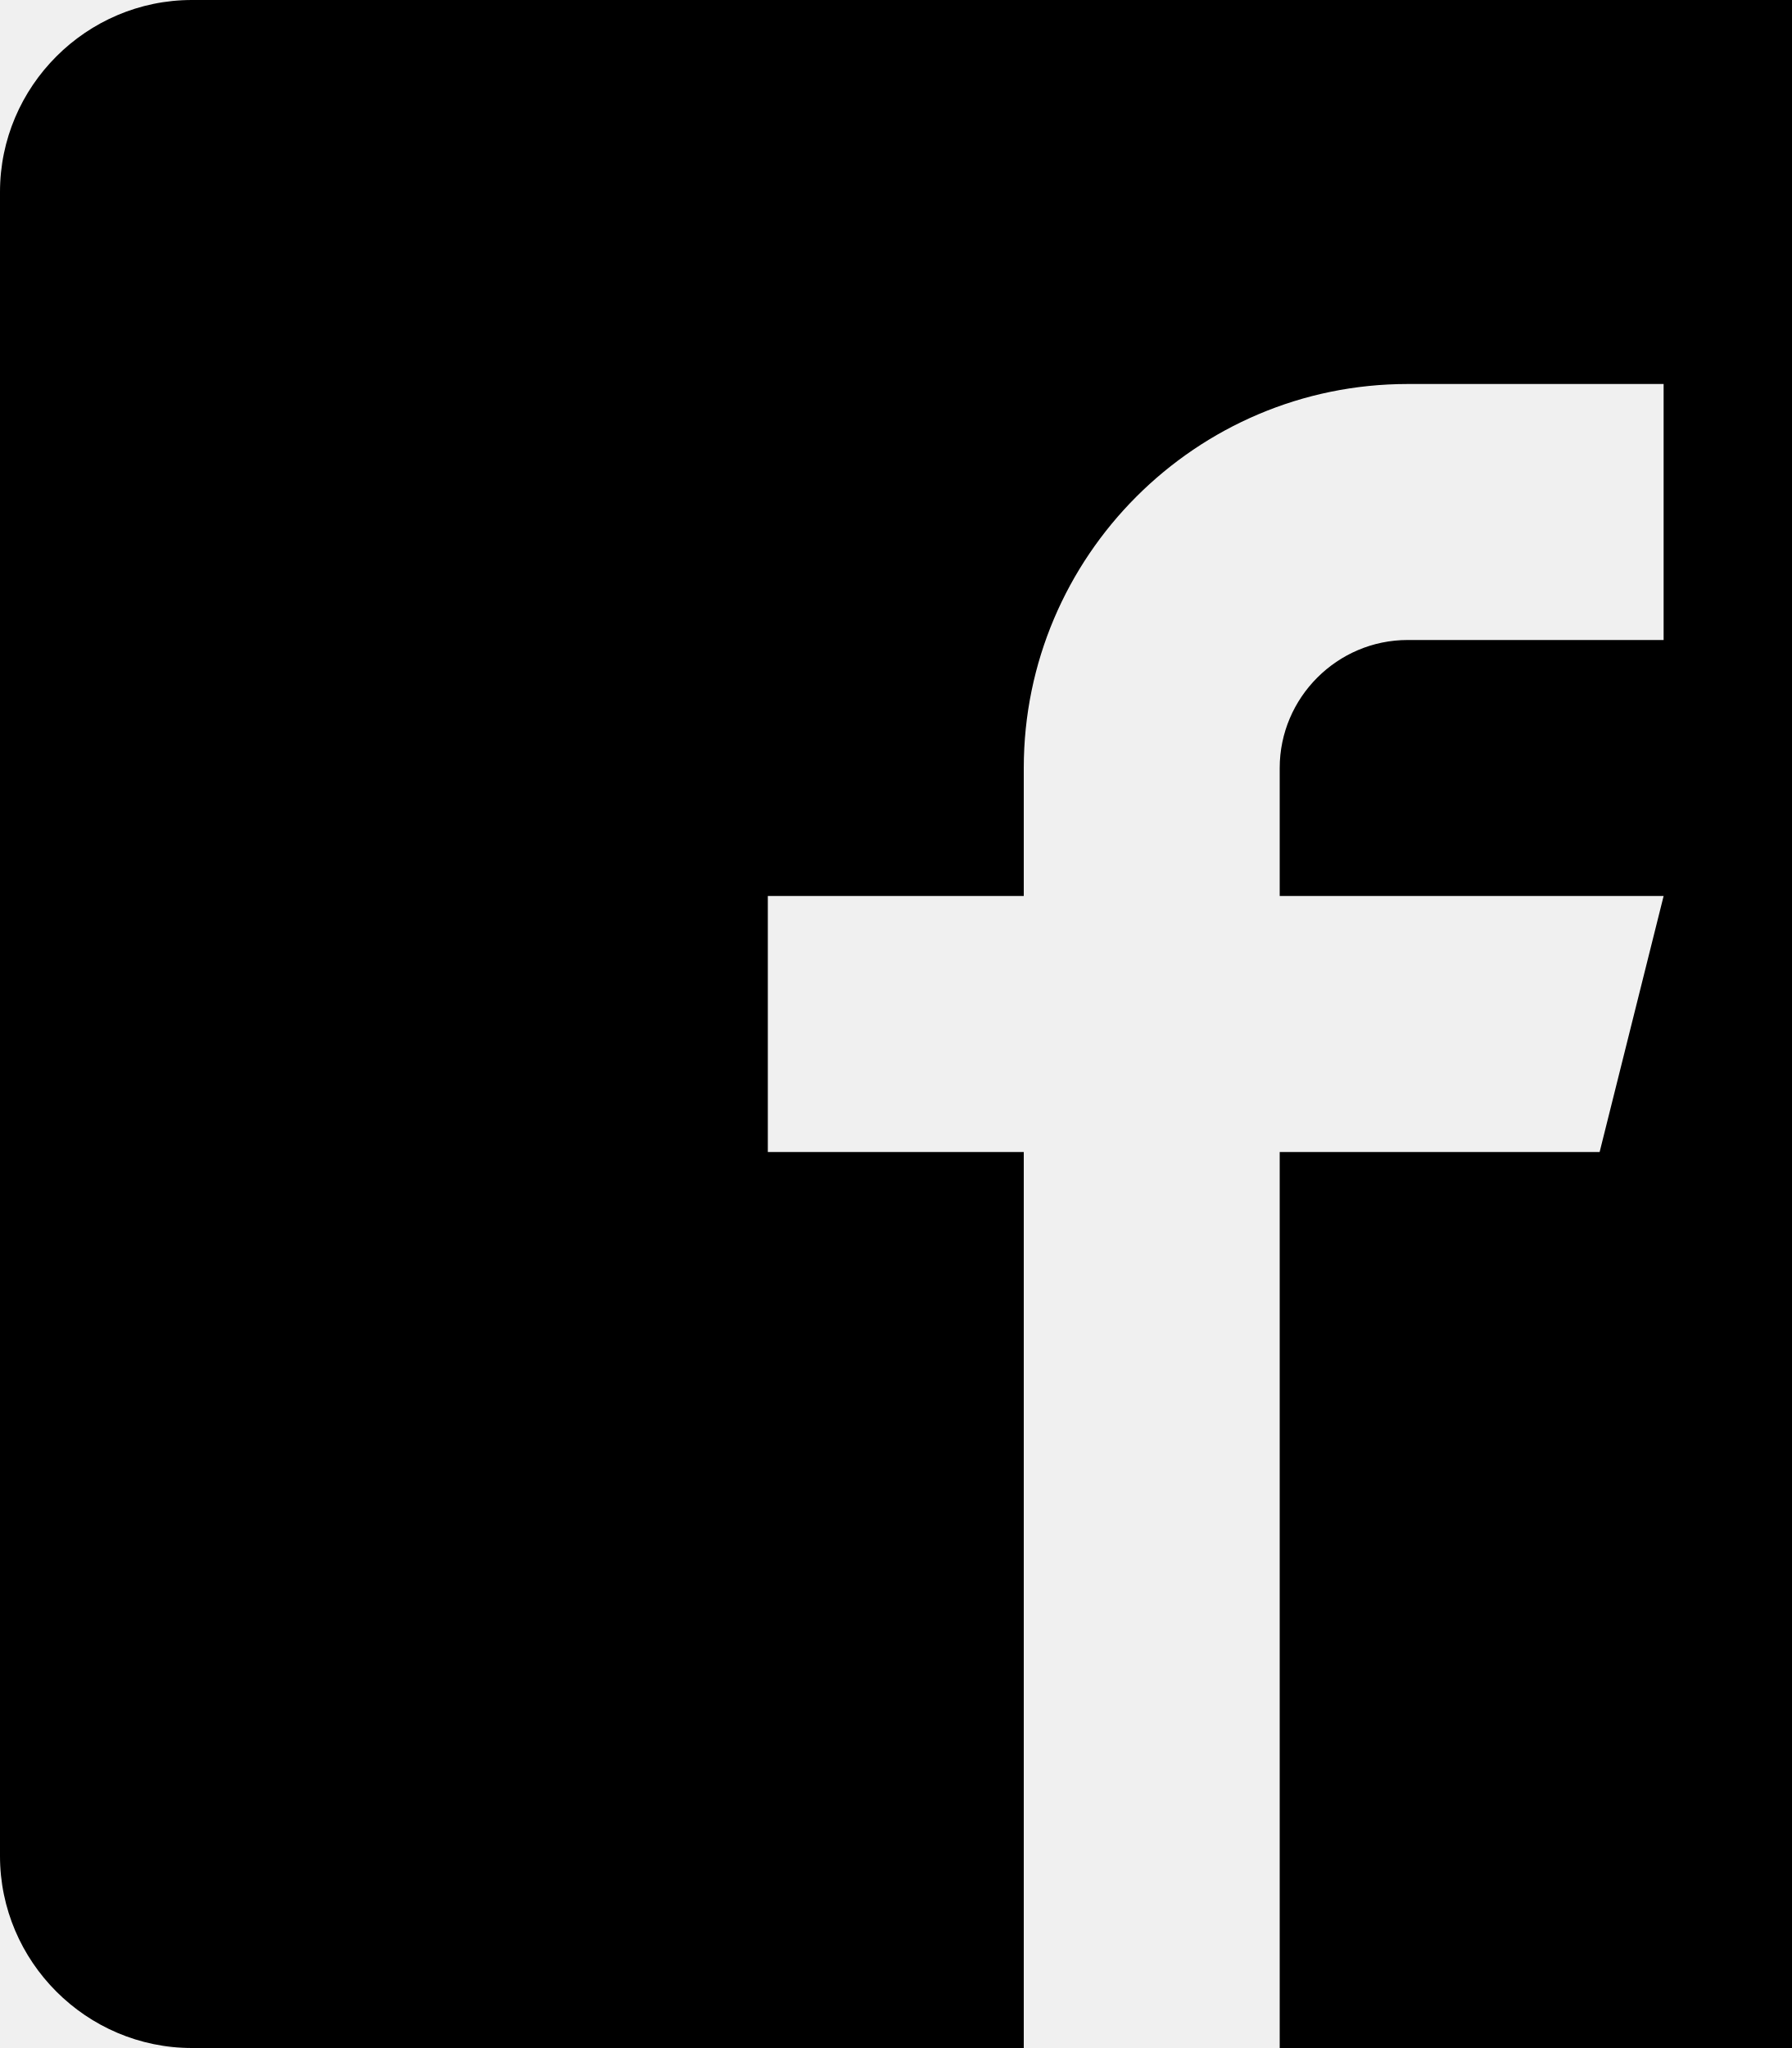
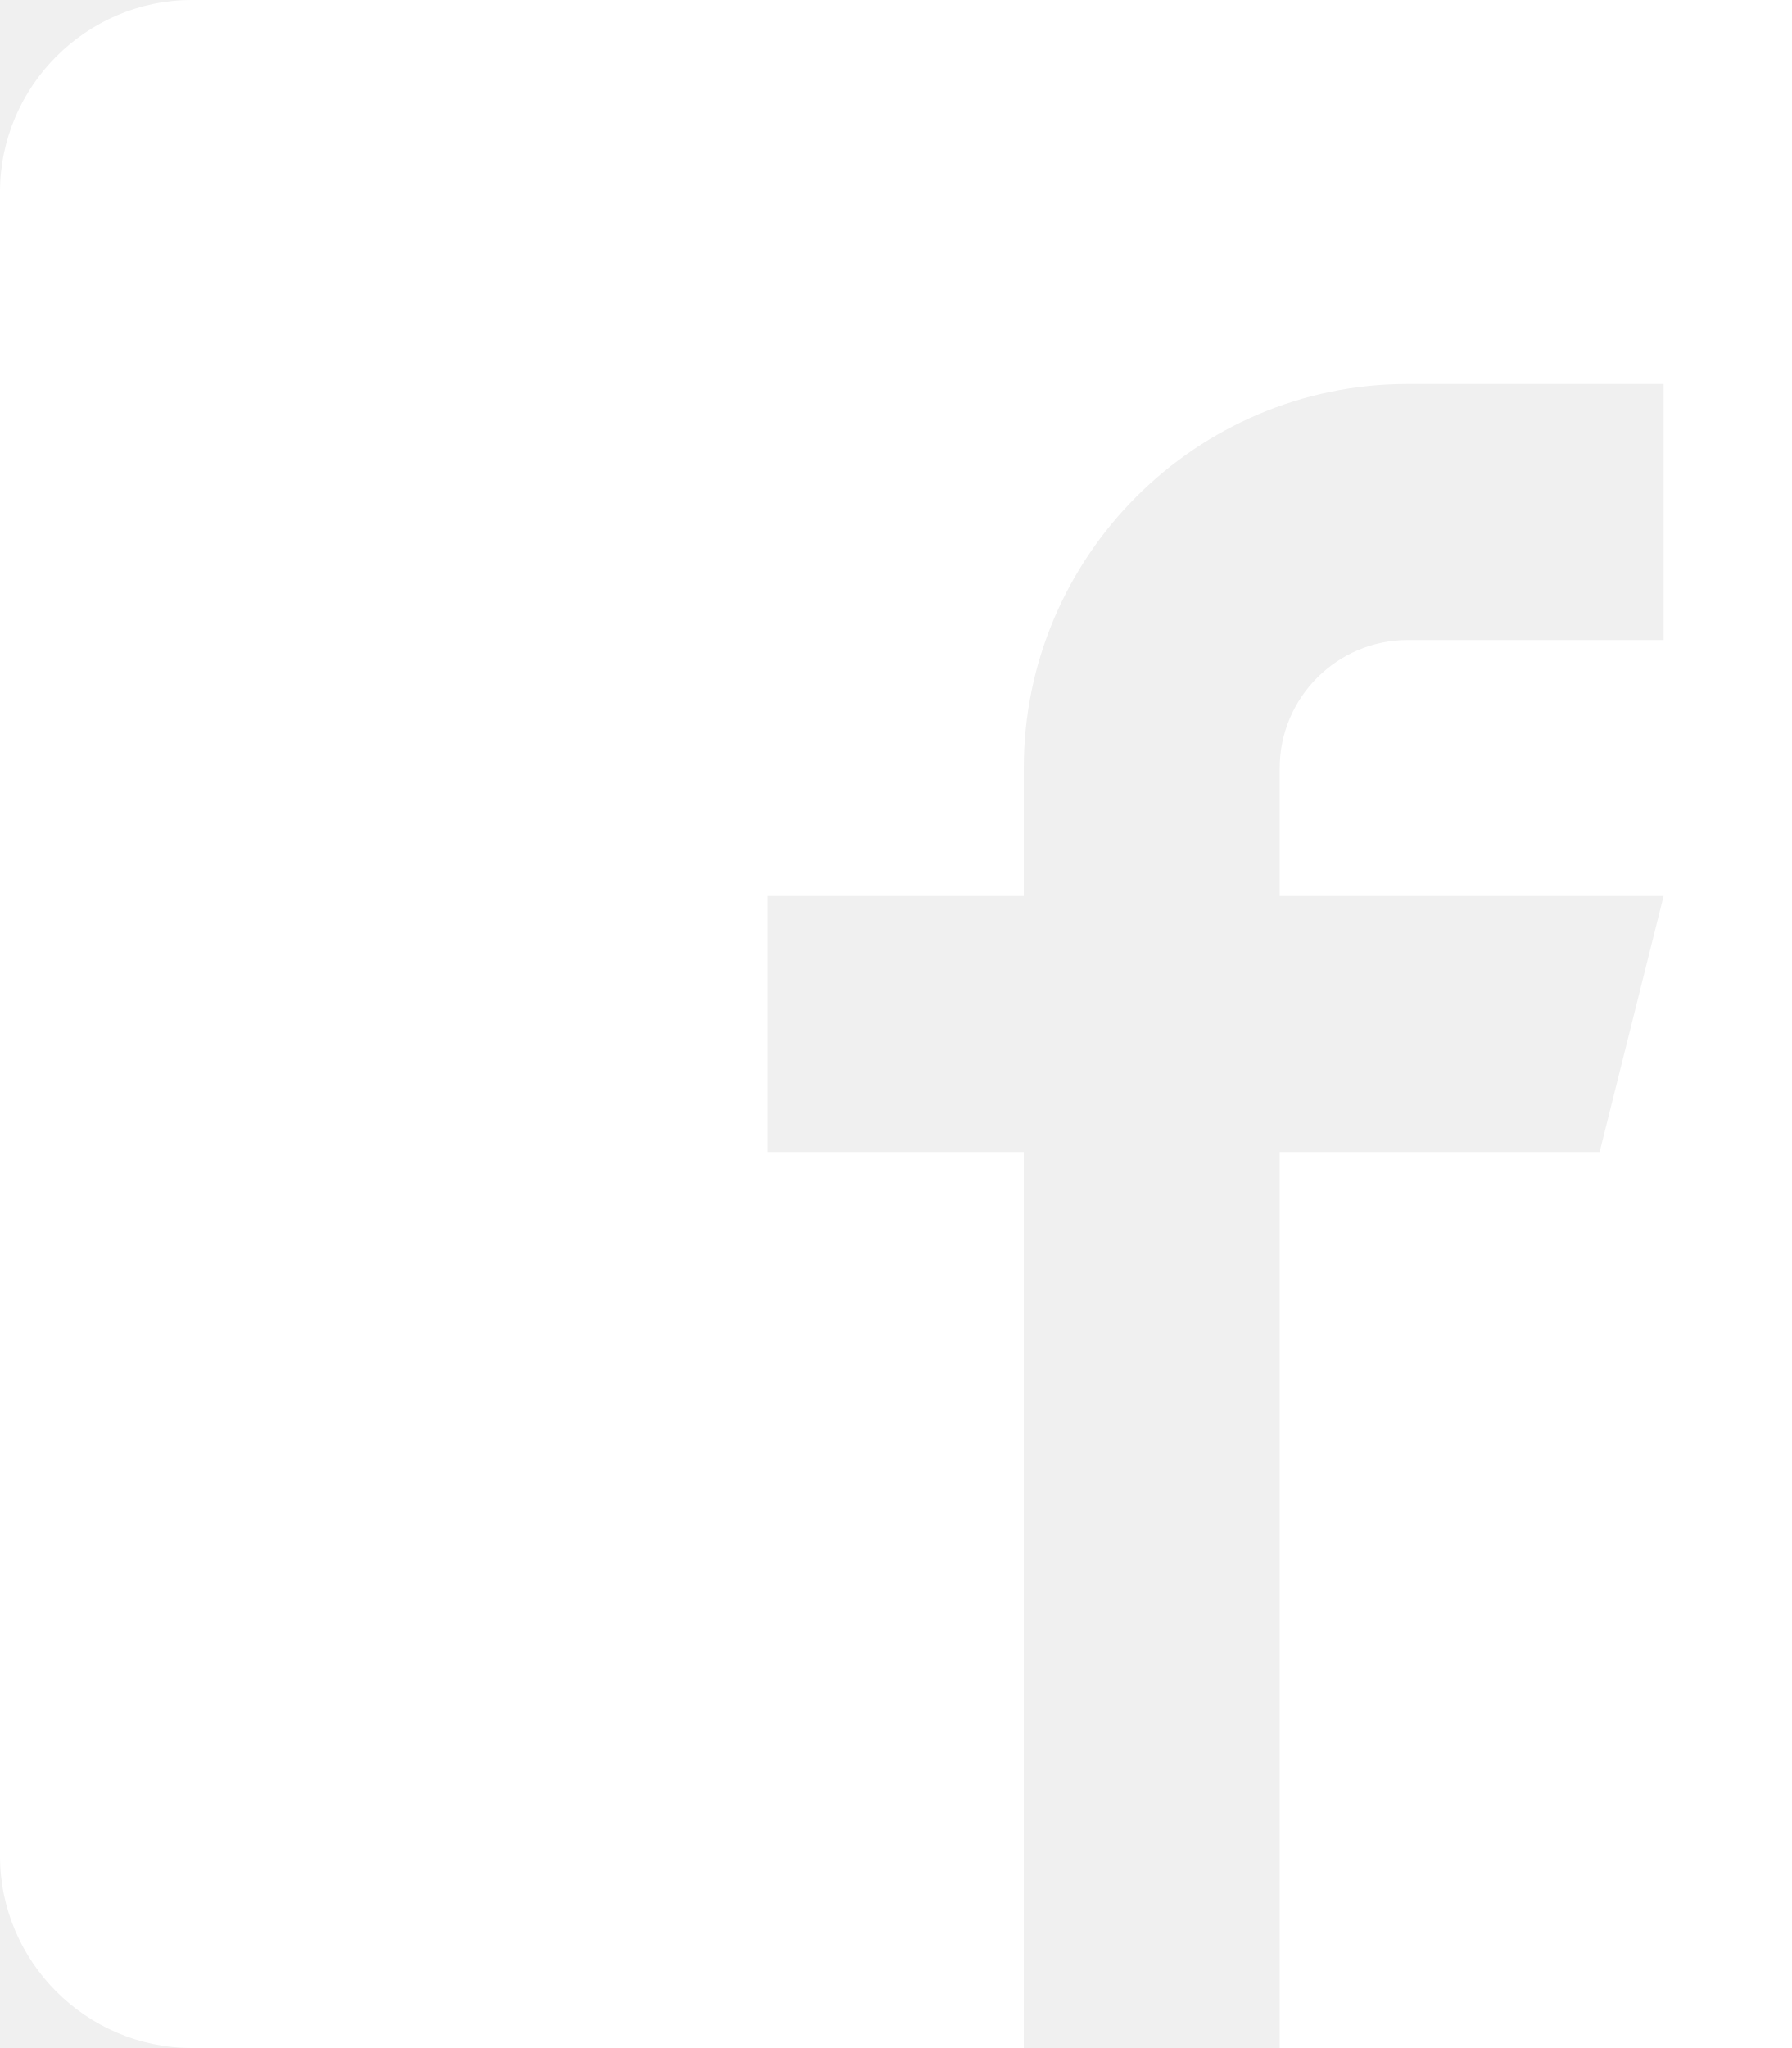
<svg xmlns="http://www.w3.org/2000/svg" viewBox="0 0 448 512">
-   <path d="M464 0h-416c-26.4 0-48 21.6-48 48v416c0 26.4 21.6 48 48 48h208v-224h-64v-64h64v-32c0-52.9 43.1-96 96-96h64v64h-64c-17.6 0-32 14.4-32 32v32h96l-16 64h-80v224h144c26.4 0 48-21.6 48-48v-416c0-26.4-21.6-48-48-48z" />
+   <path fill="#fff" d="M464 0h-416c-26.4 0-48 21.6-48 48v416c0 26.4 21.6 48 48 48h208v-224h-64v-64h64v-32c0-52.9 43.1-96 96-96h64v64h-64c-17.6 0-32 14.4-32 32v32h96l-16 64h-80v224h144c26.4 0 48-21.6 48-48v-416c0-26.4-21.6-48-48-48z" />
</svg>
